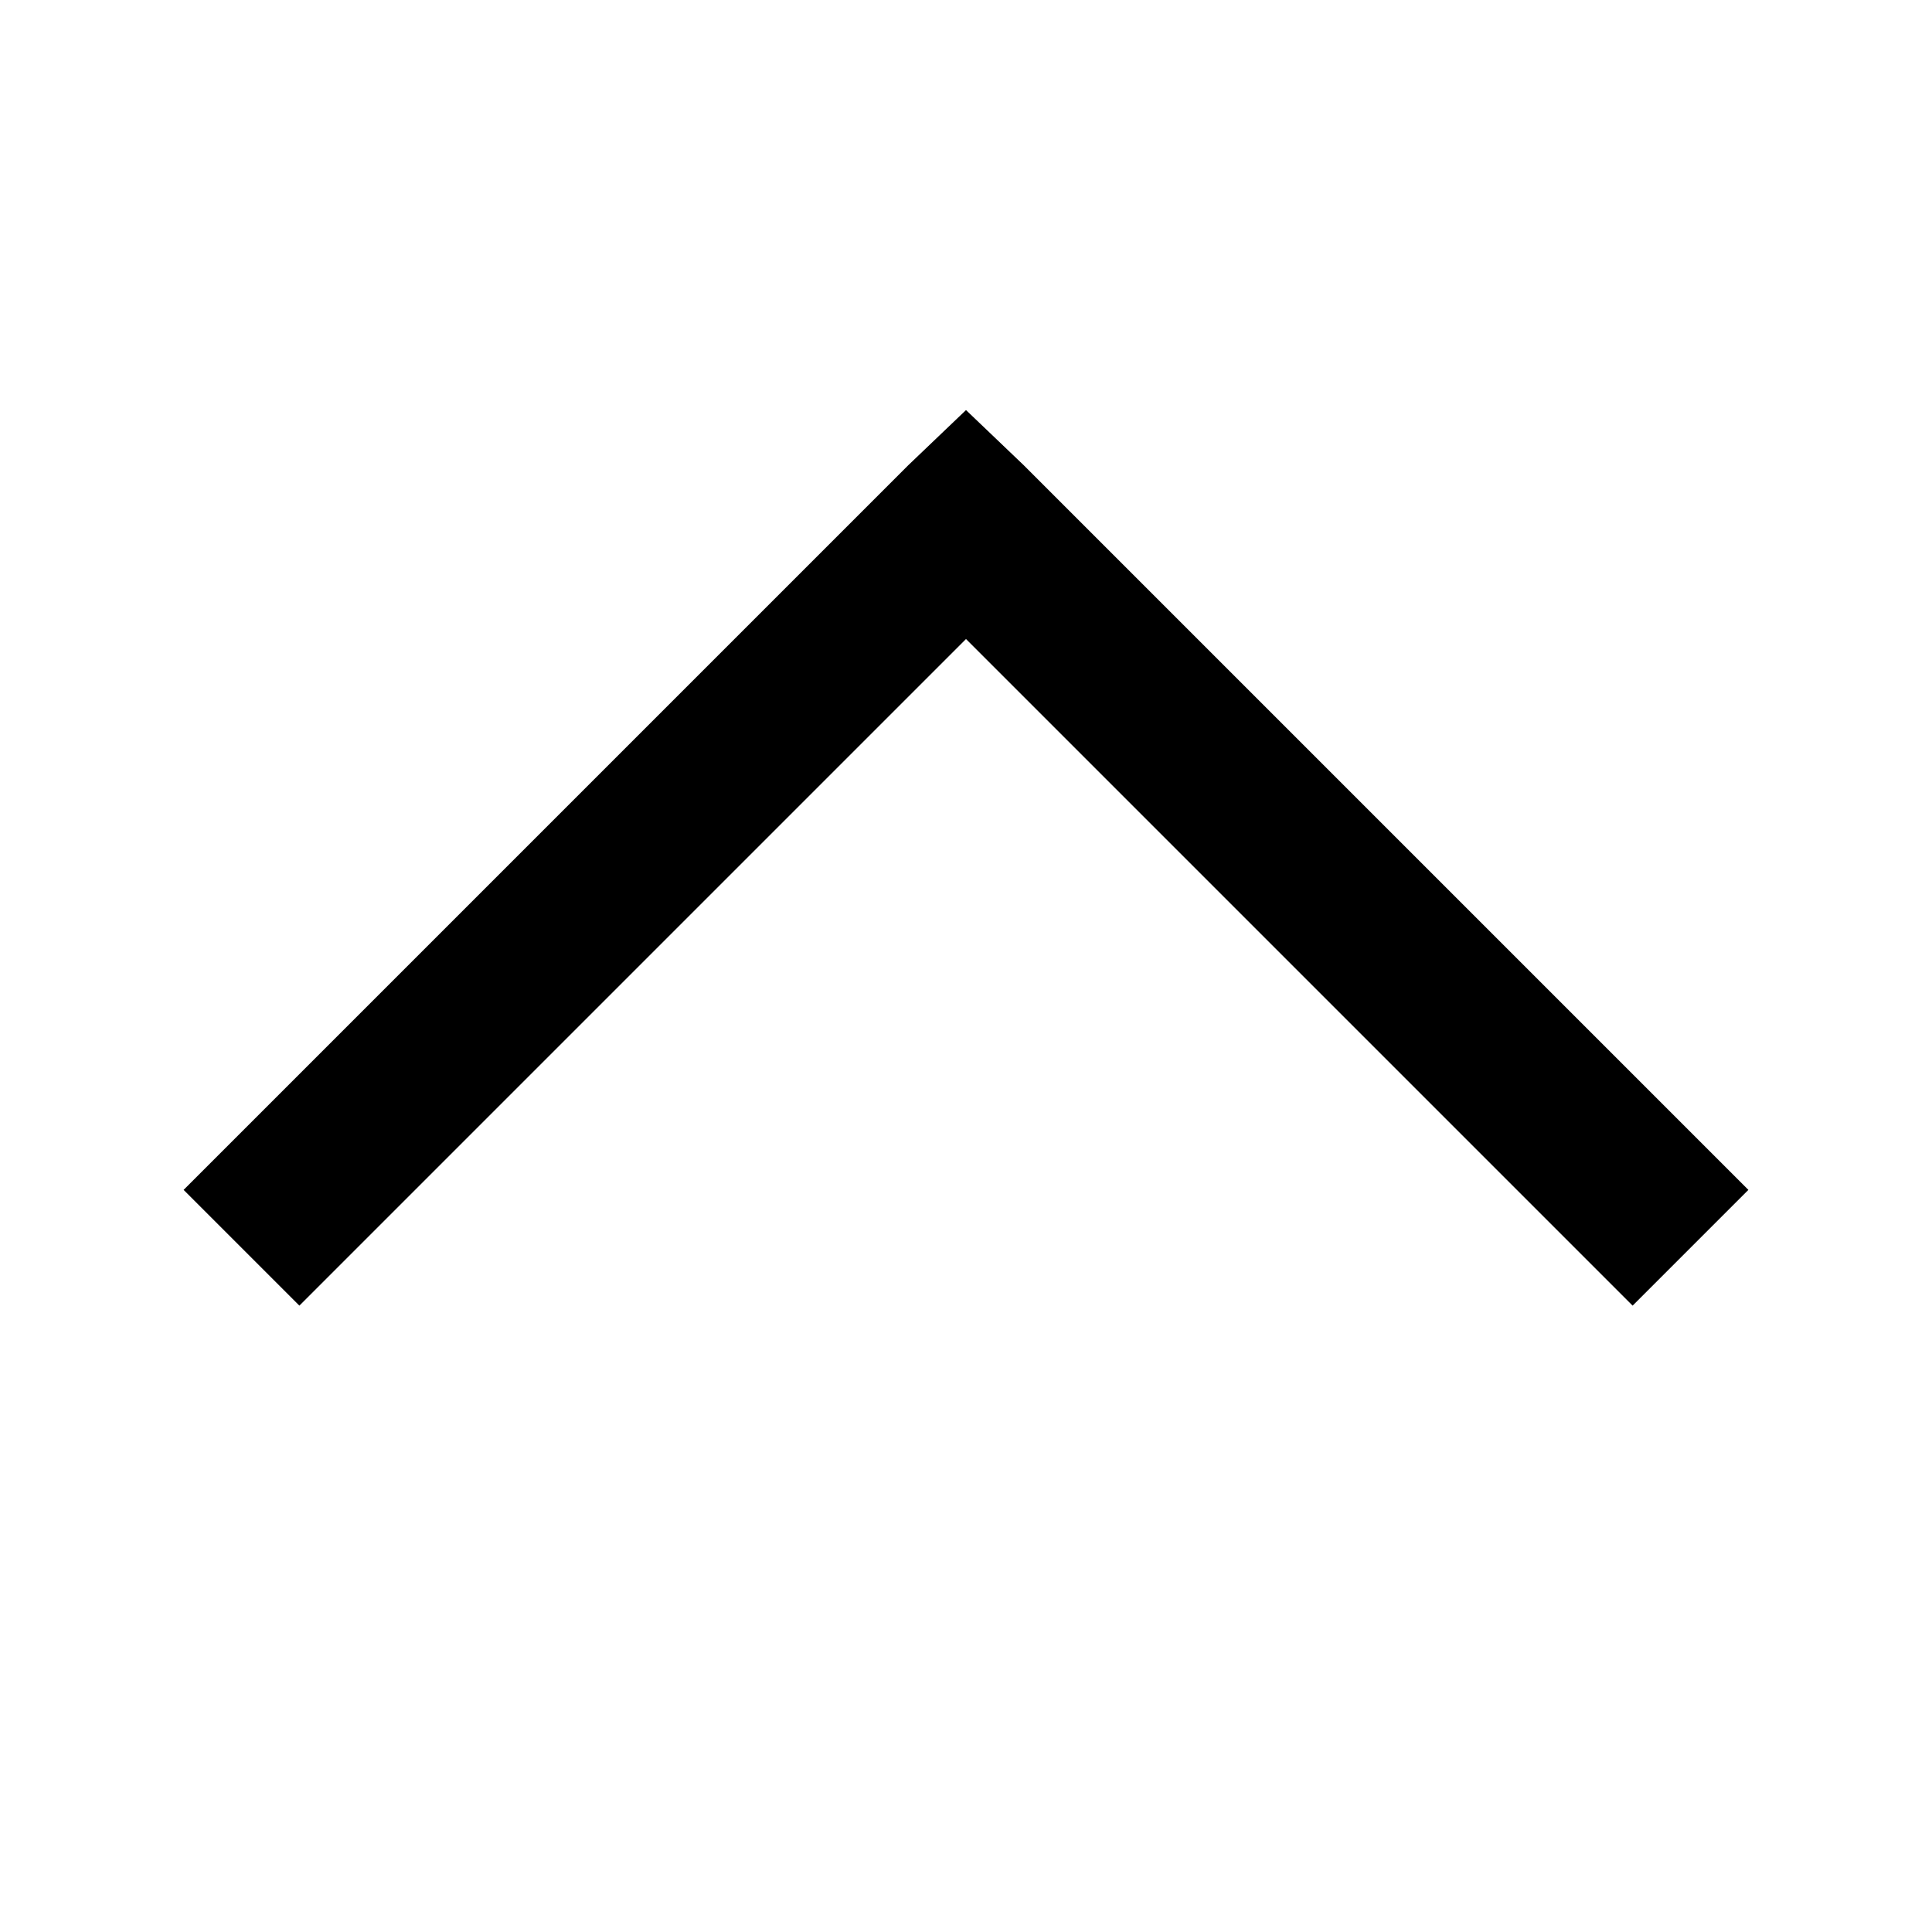
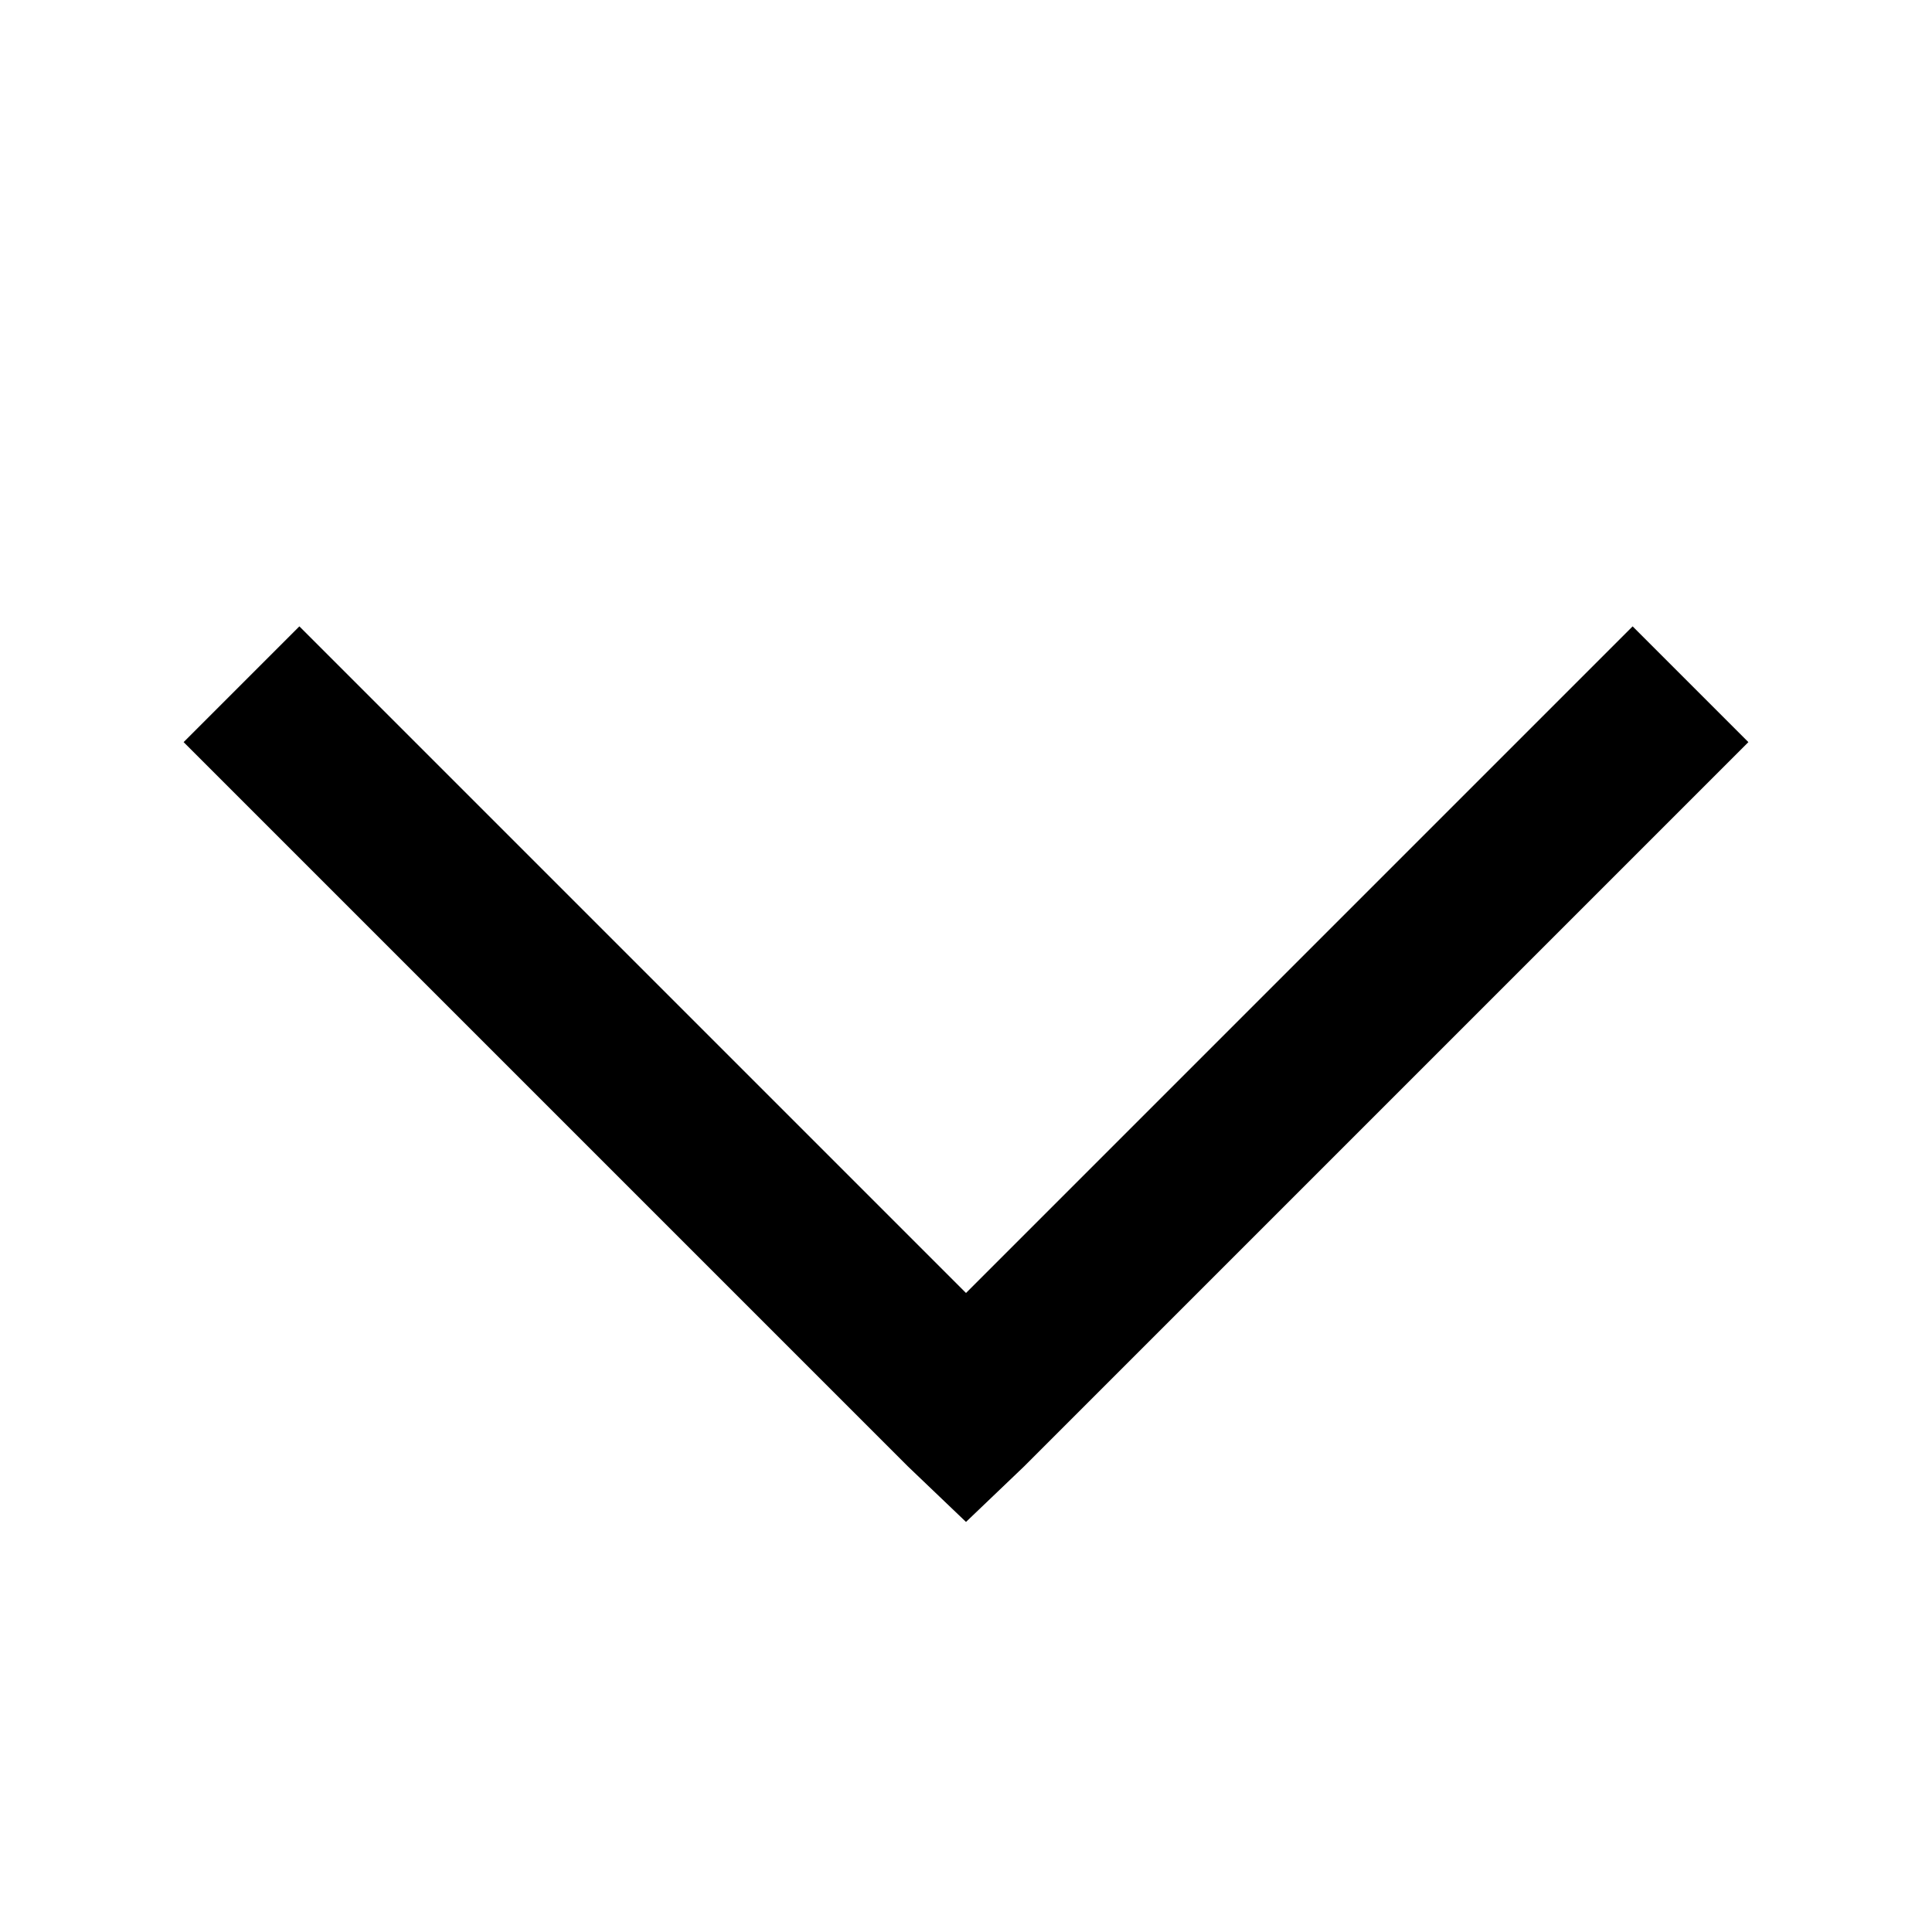
<svg xmlns="http://www.w3.org/2000/svg" version="1" viewBox="0 0 24 24" enable-background="new 0 0 24 24" width="24" height="24">
-   <path style="text-indent:0;text-align:start;line-height:normal;text-transform:none;block-progression:tb;-inkscape-font-specification:Bitstream Vera Sans" d="M 12 5.094 L 11.281 5.781 L 2.281 14.781 L 3.719 16.219 L 12 7.938 L 20.281 16.219 L 21.719 14.781 L 12.719 5.781 L 12 5.094 z" color="#000" overflow="visible" enable-background="accumulate" font-family="Bitstream Vera Sans" />
+   <path style="text-indent:0;text-align:start;line-height:normal;text-transform:none;block-progression:tb;-inkscape-font-specification:Bitstream Vera Sans" d="M 3.719 7.781 L 2.281 9.219 L 11.281 18.219 L 12 18.906 L 12.719 18.219 L 21.719 9.219 L 20.281 7.781 L 12 16.062 L 3.719 7.781 z" color="#000" overflow="visible" enable-background="accumulate" font-family="Bitstream Vera Sans" />
</svg>
